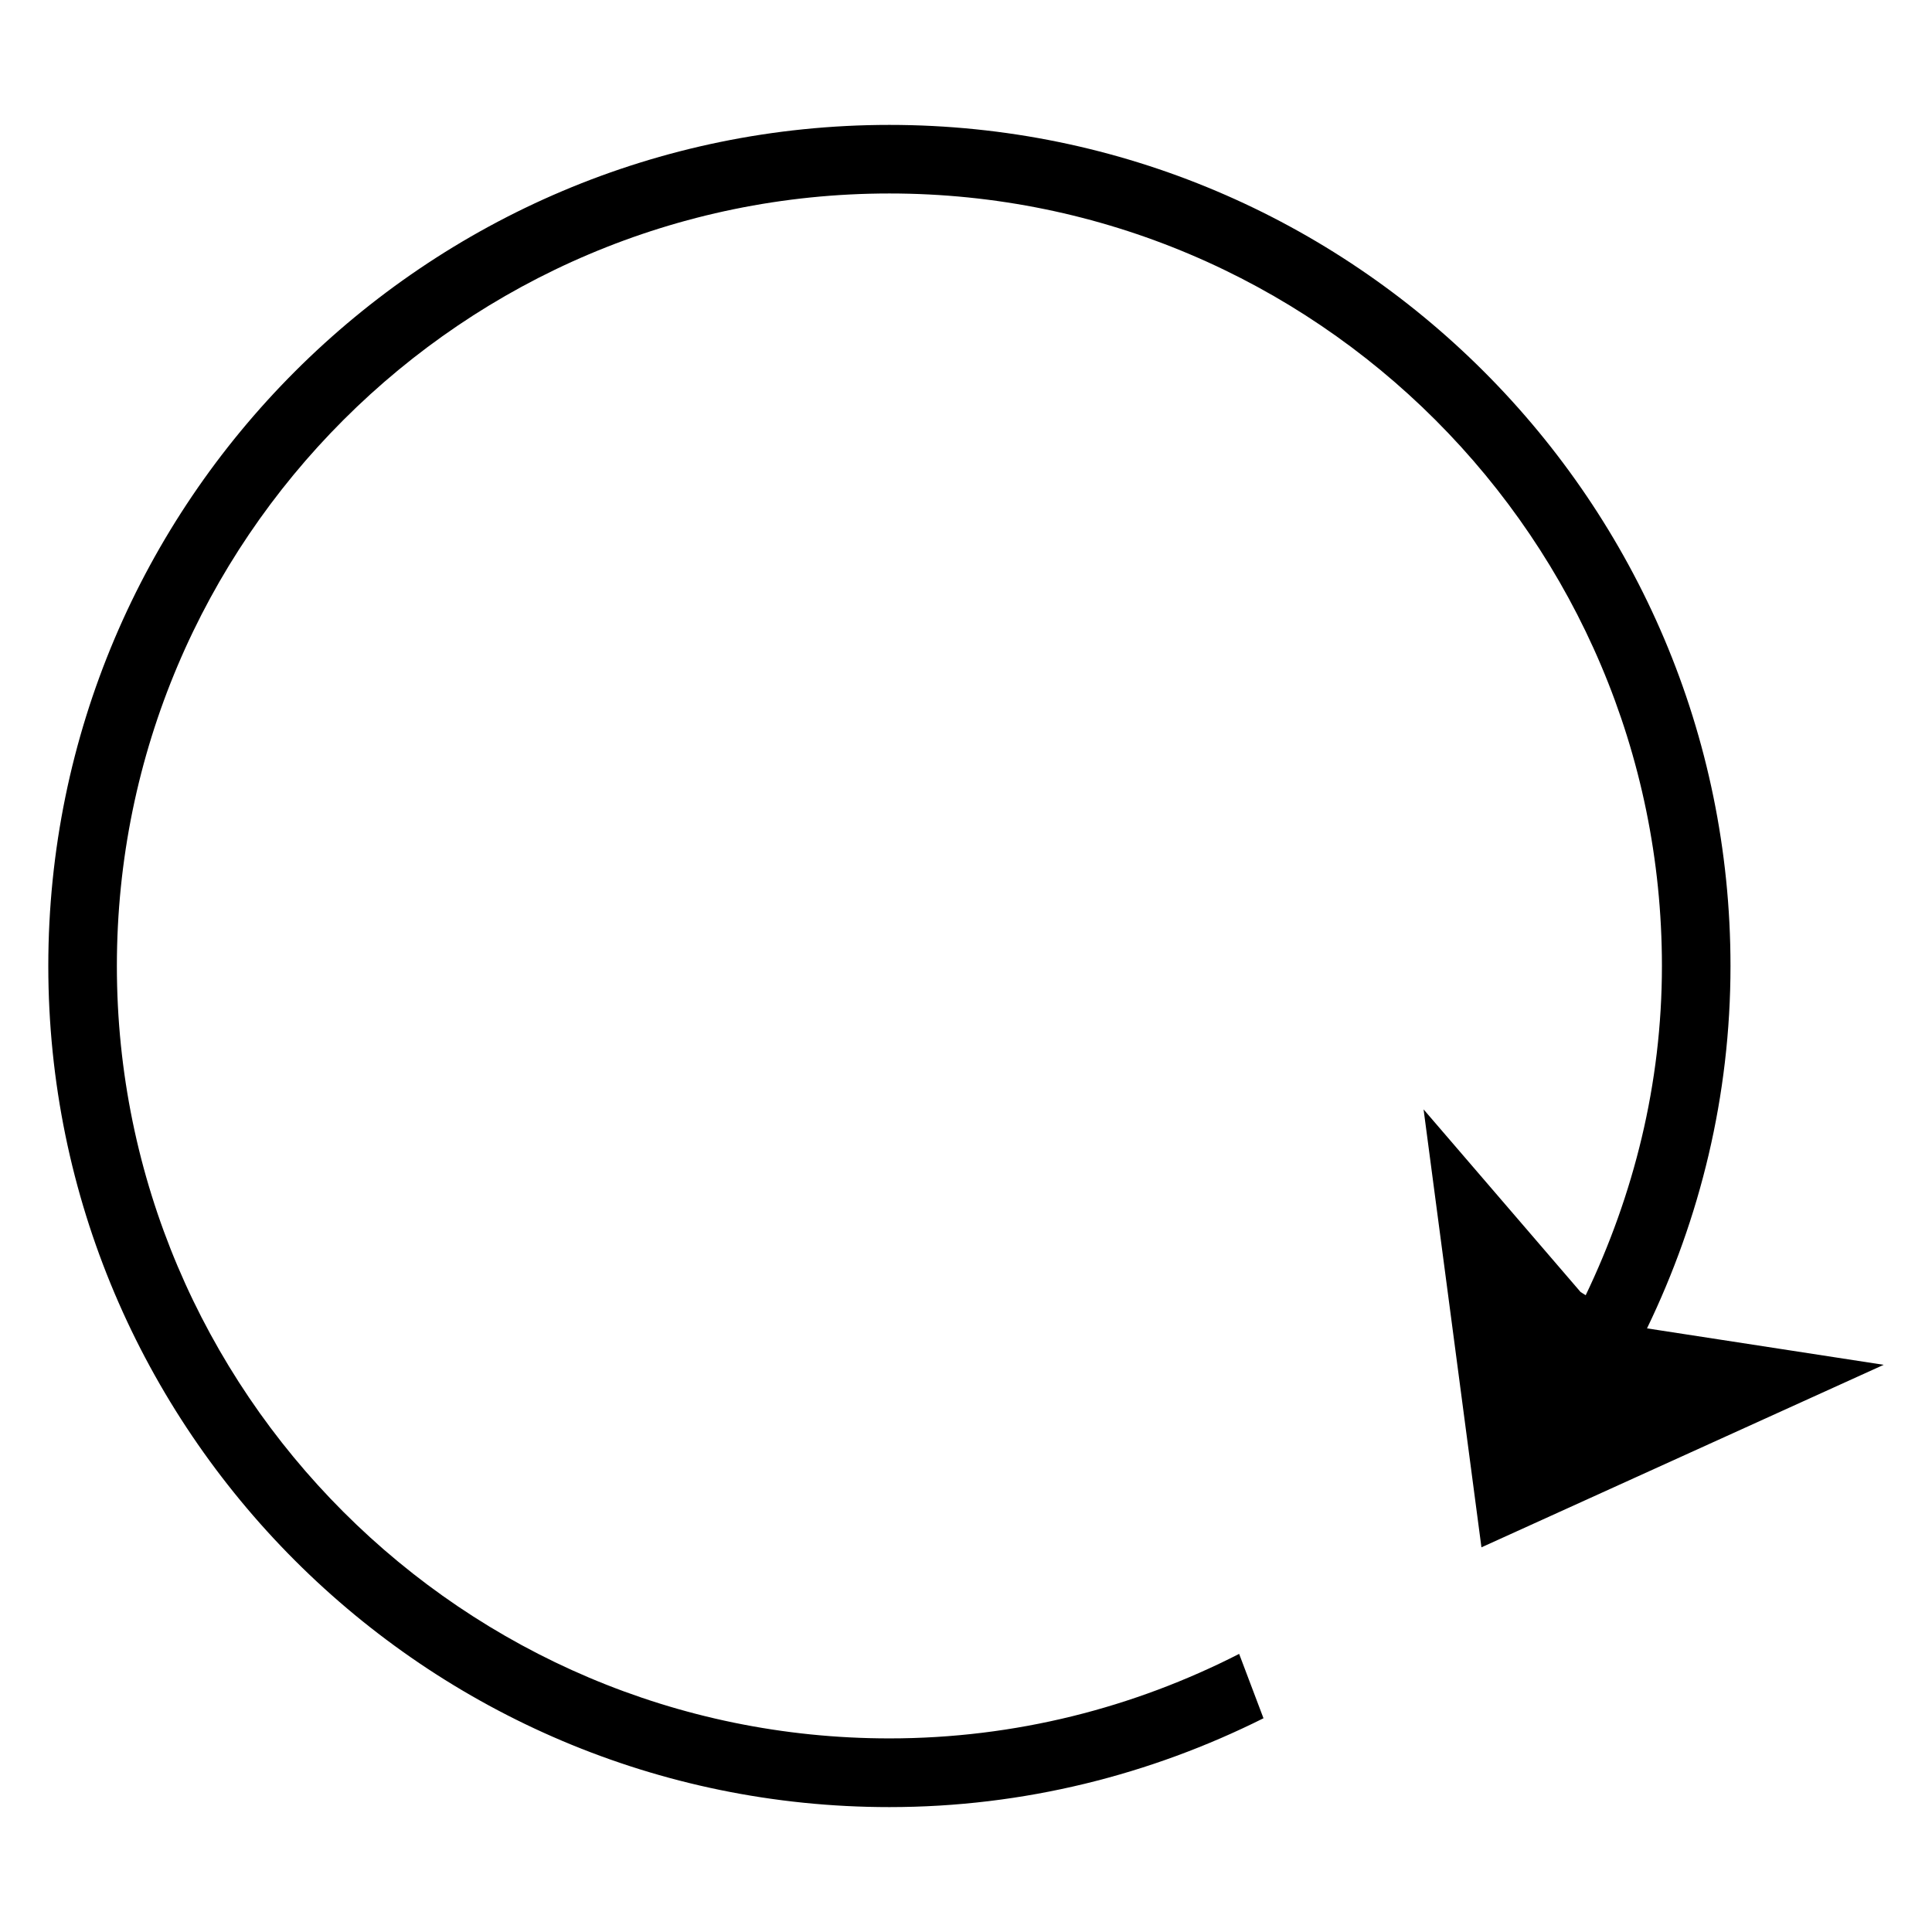
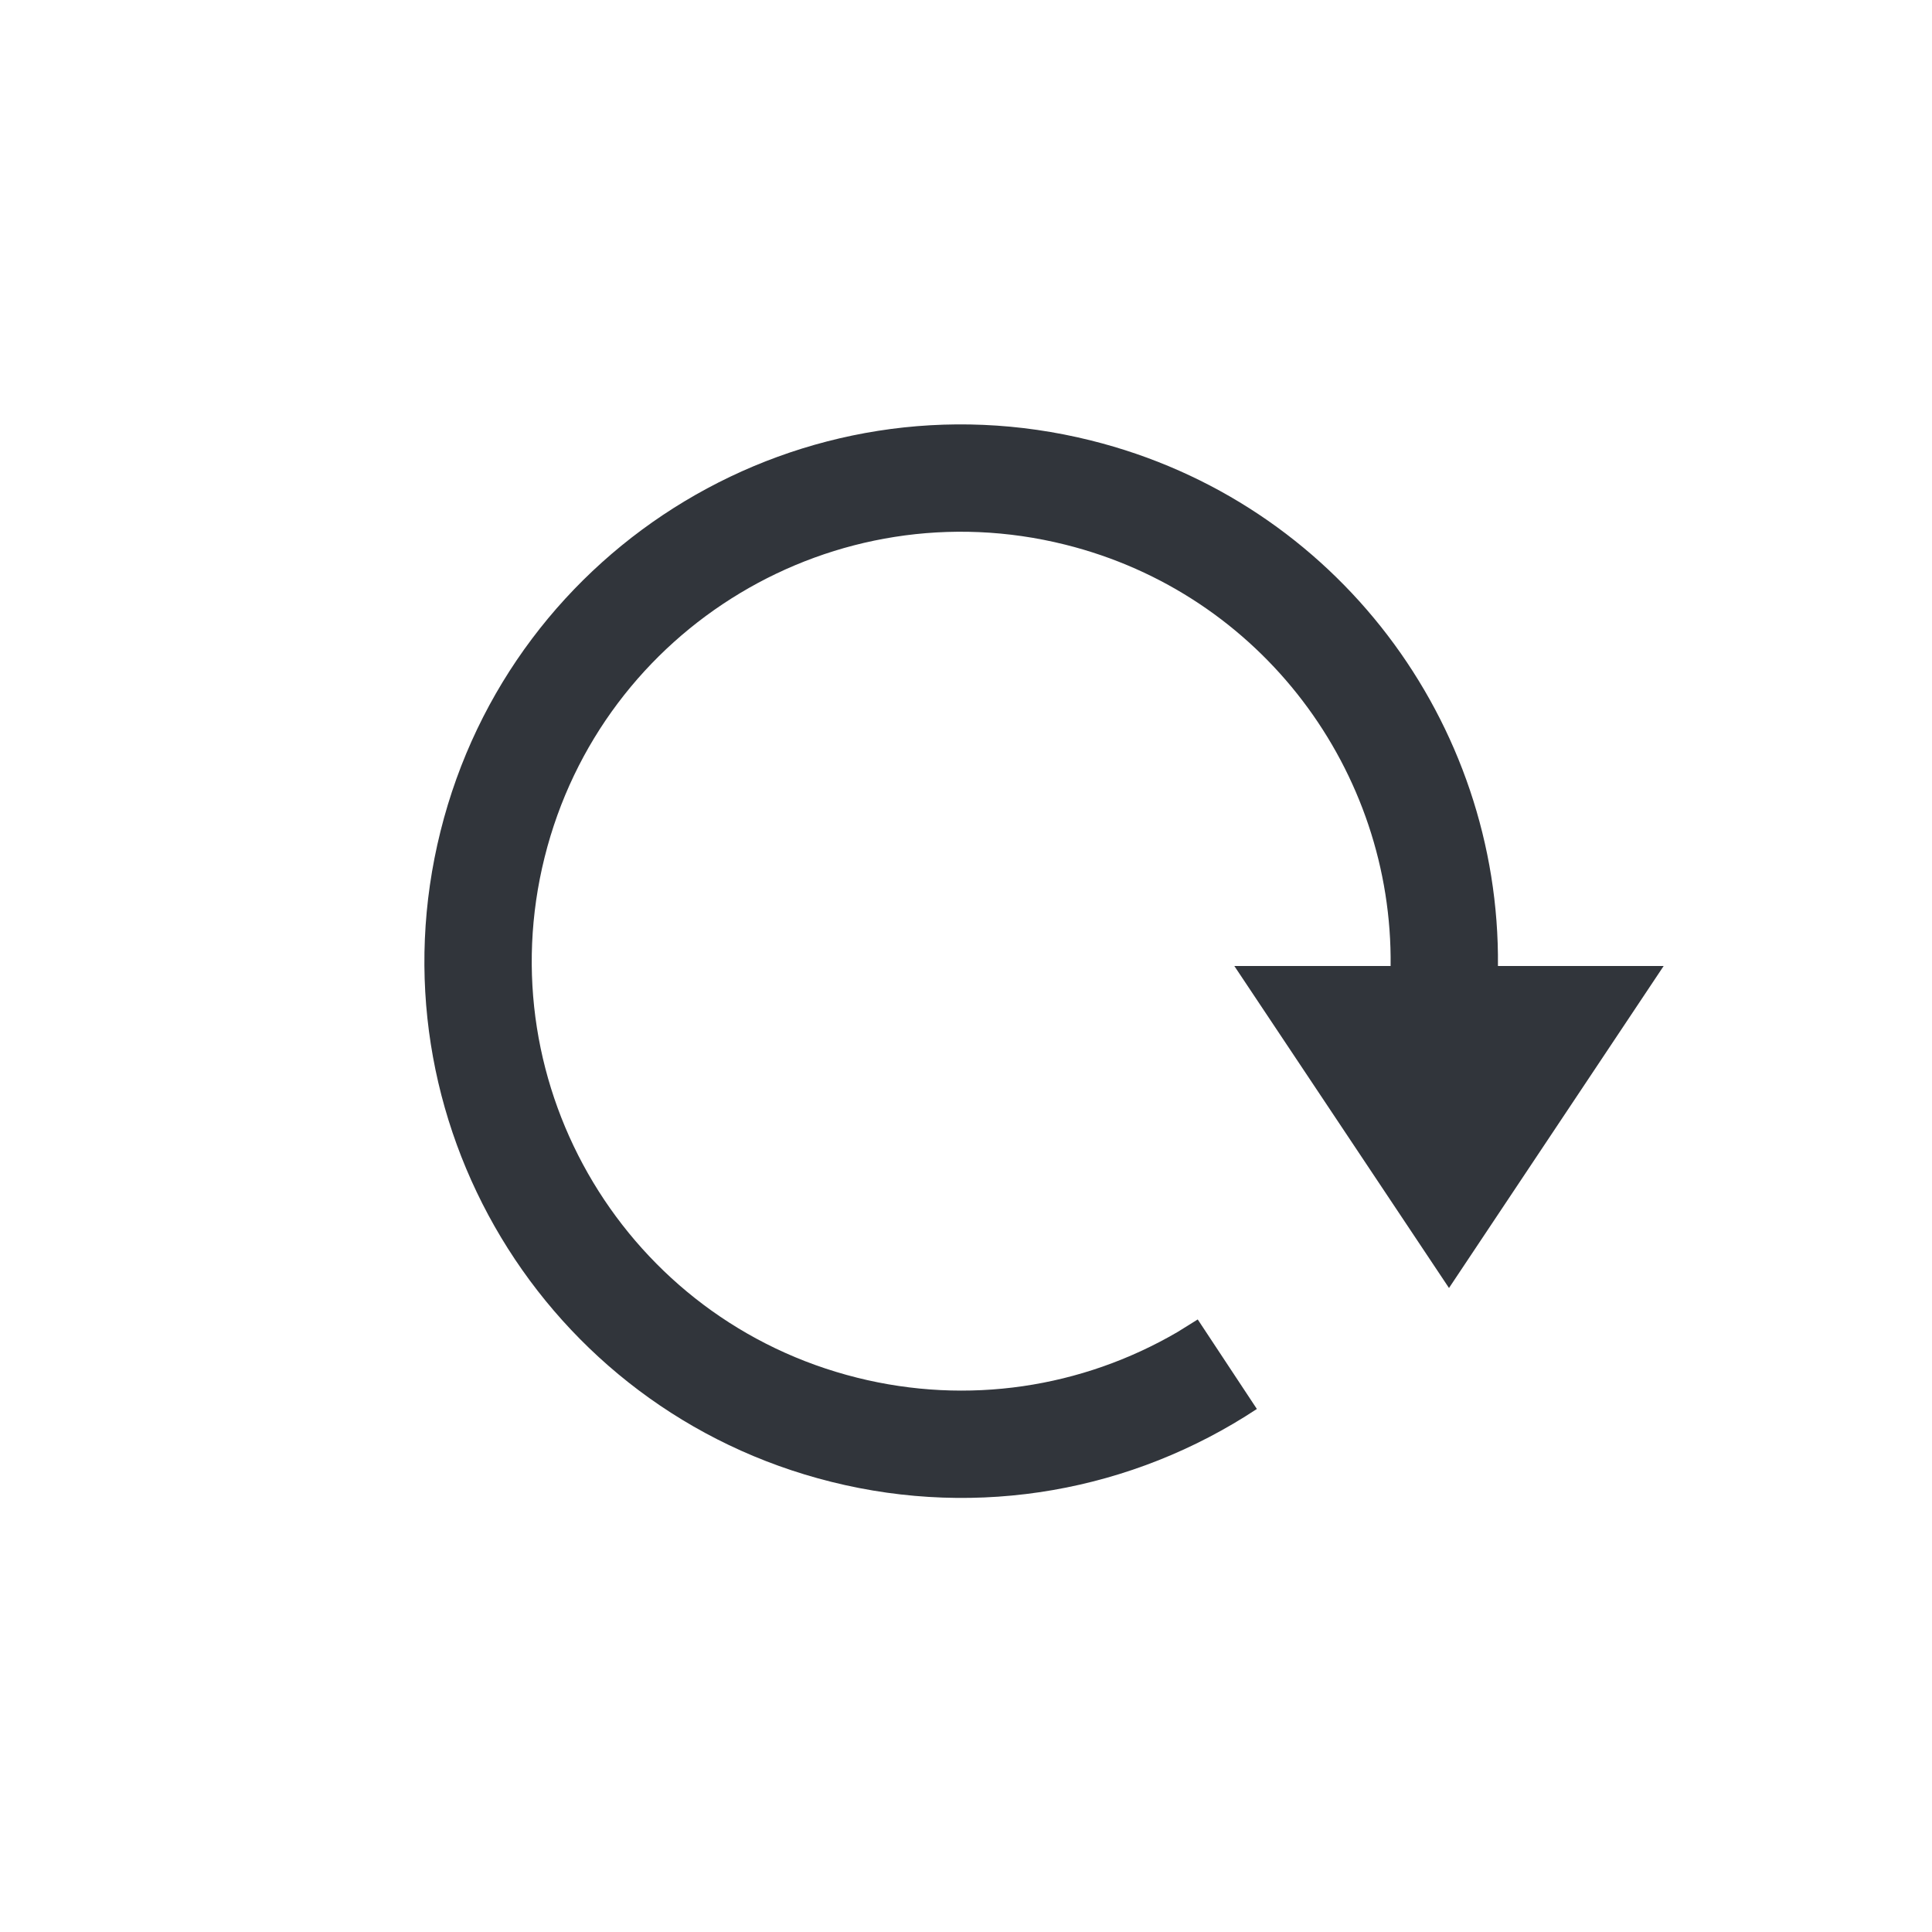
- <svg xmlns="http://www.w3.org/2000/svg" width="1000px" height="1000px" viewBox="0 0 1000 1000" version="1.1" id="svg2">
-   <defs id="defs9" />
-   <path id="path5" d="M 852.49,687.559 C 879.934,630.757 895.701,567.292 895.701,500 895.701,259.927 700.424,64.649 460.351,64.649 220.278,64.649 25,259.927 25,500 c 0,240.073 195.278,435.351 435.351,435.351 69.601,0 135.309,-16.823 193.628,-45.983 L 641.378,856.052 C 587.017,883.826 525.597,899.792 460.351,899.792 239.937,899.792 60.493,720.479 60.493,500 c 0,-220.479 179.378,-399.858 399.858,-399.858 220.545,0 399.858,179.378 399.858,399.858 0,61.156 -14.646,118.618 -39.451,170.406 l -2.639,-1.649 -81.278,-94.538 29.951,226.681 L 975,706.427 z" />
+ <svg xmlns="http://www.w3.org/2000/svg" width="18px" height="18px" viewBox="0 0 18 18" version="1.1">
+   <g id="Details" stroke="none" stroke-width="1" fill="none" fill-rule="evenodd">
+     <g id="Exportable-Icon-assets" transform="translate(-43, -228)" fill="#31353B" fill-rule="nonzero">
+       <g id="Combined-Shape" transform="translate(43, 228)">
+         <path d="M10.165,4.104 C12.454,4.674 13.978,6.739 13.956,9 L15.5,9 L13.5,12 L11.5,9 L12.956,9 C12.978,7.188 11.758,5.531 9.923,5.074 C7.779,4.539 5.608,5.844 5.074,7.987 C4.539,10.131 5.844,12.302 7.987,12.836 C9.015,13.093 10.078,12.931 10.971,12.41 L11.159,12.293 L11.71,13.127 C10.55,13.893 9.121,14.15 7.745,13.806 C5.066,13.138 3.435,10.425 4.104,7.745 C4.772,5.066 7.485,3.435 10.165,4.104 Z" />
+       </g>
+     </g>
+   </g>
</svg>
